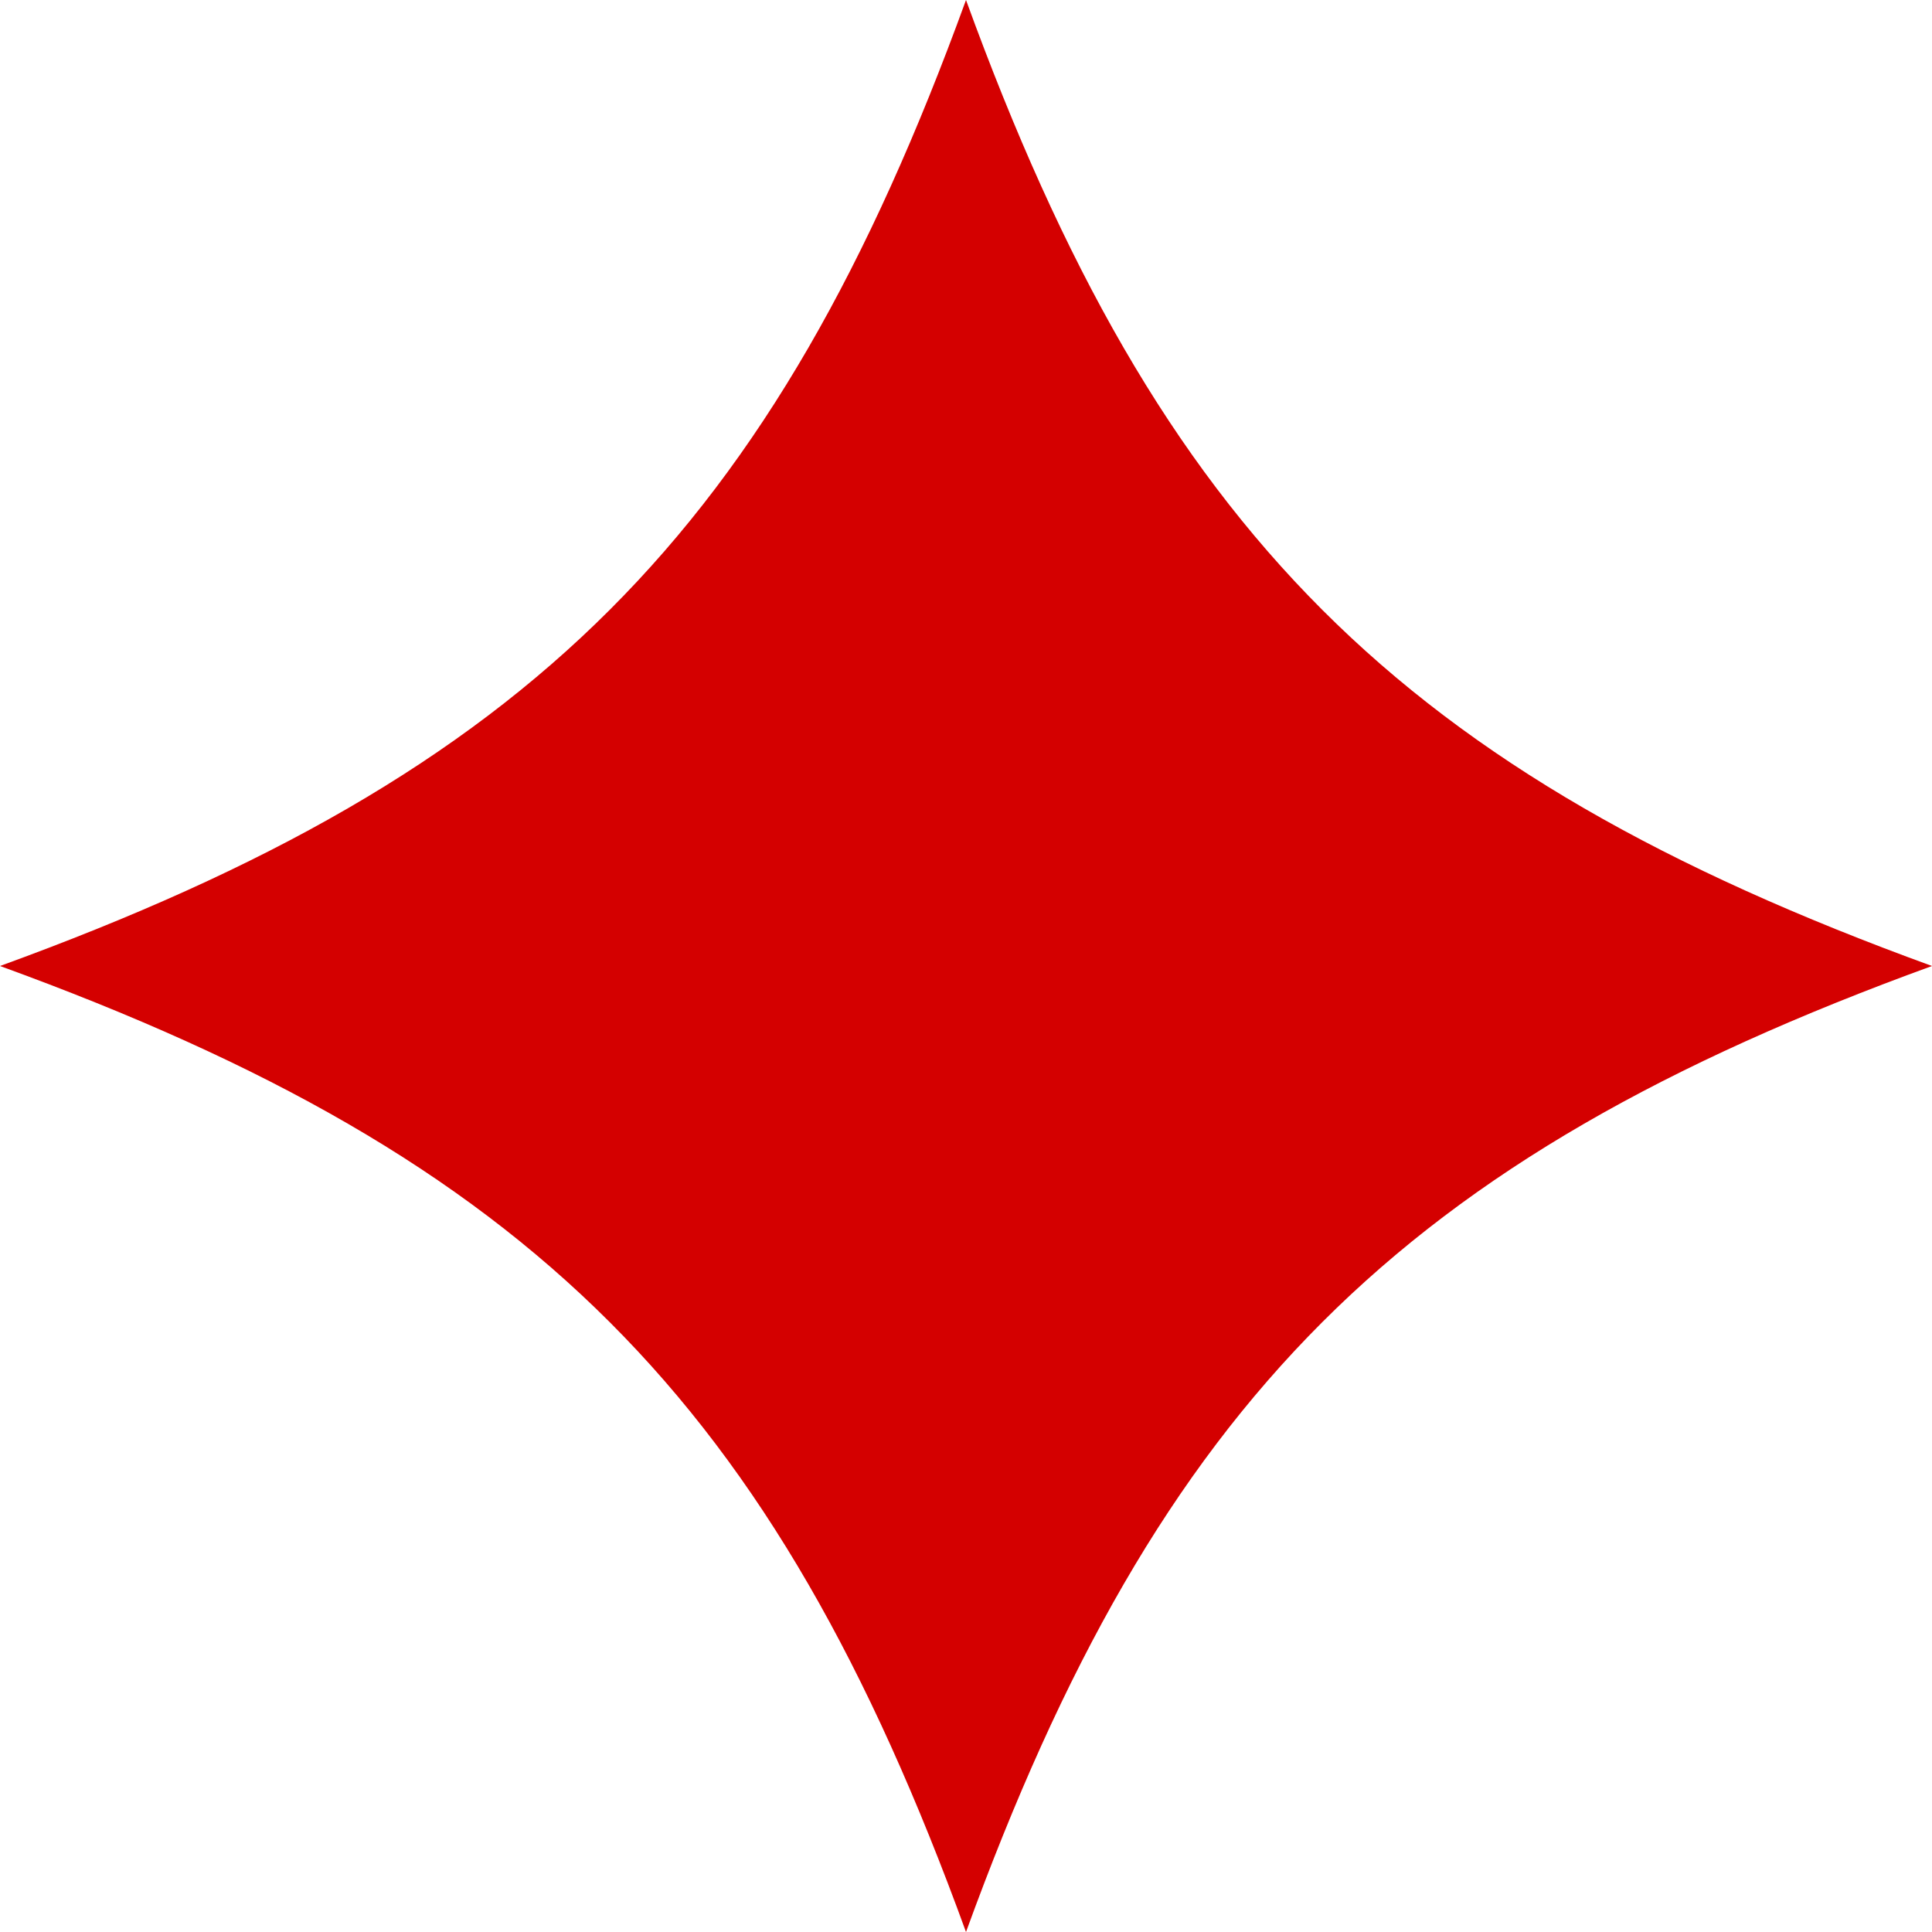
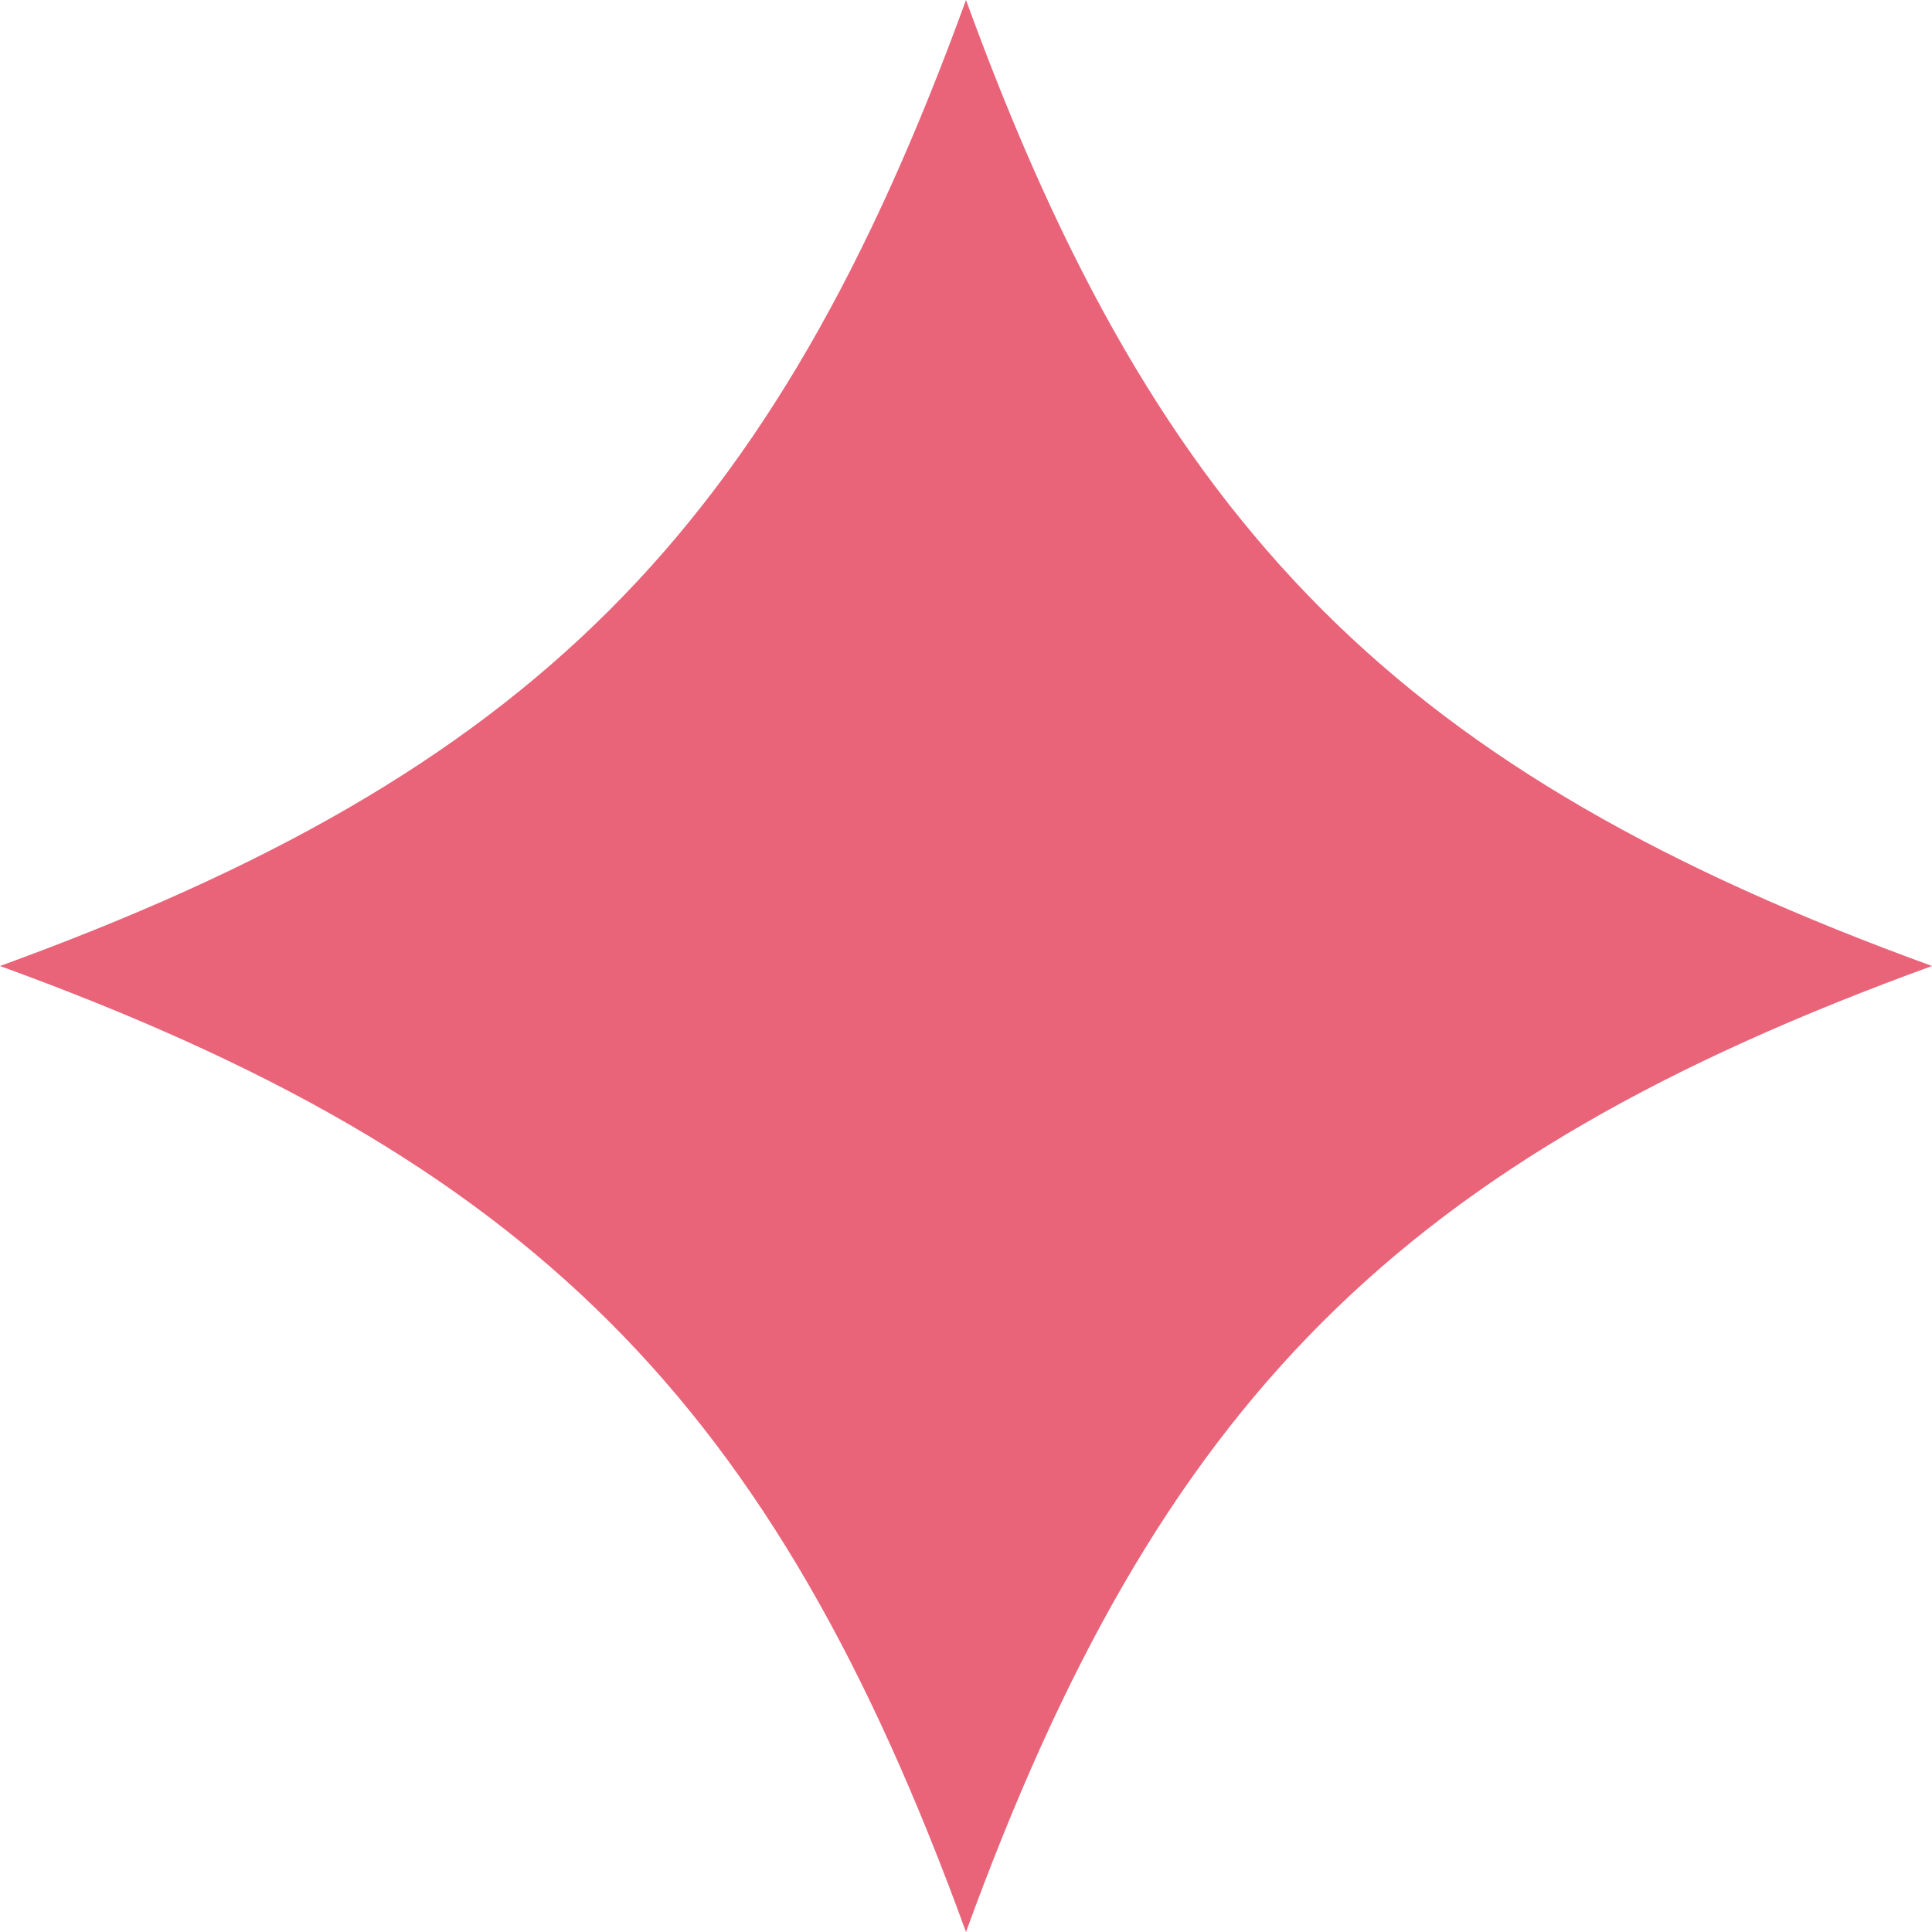
- <svg xmlns="http://www.w3.org/2000/svg" id="svg7353" viewBox="0 0 40 40" version="1.0">
+ <svg xmlns="http://www.w3.org/2000/svg" id="diamond-suit" viewBox="0 0 40 40" version="1.0">
  <g id="diamond-suit">
-     <path id="rect3462" d="m20-3.5527e-15c4 11 9 16 20 20-11 4-16 9-20 20-4-11-9-16-20-20 11-4 16-9 20-20z" fill="#d40000" />
+     <path id="rect3462" d="m20-3.5527e-15c4 11 9 16 20 20-11 4-16 9-20 20-4-11-9-16-20-20 11-4 16-9 20-20z" fill="#E96379" />
  </g>
</svg>
